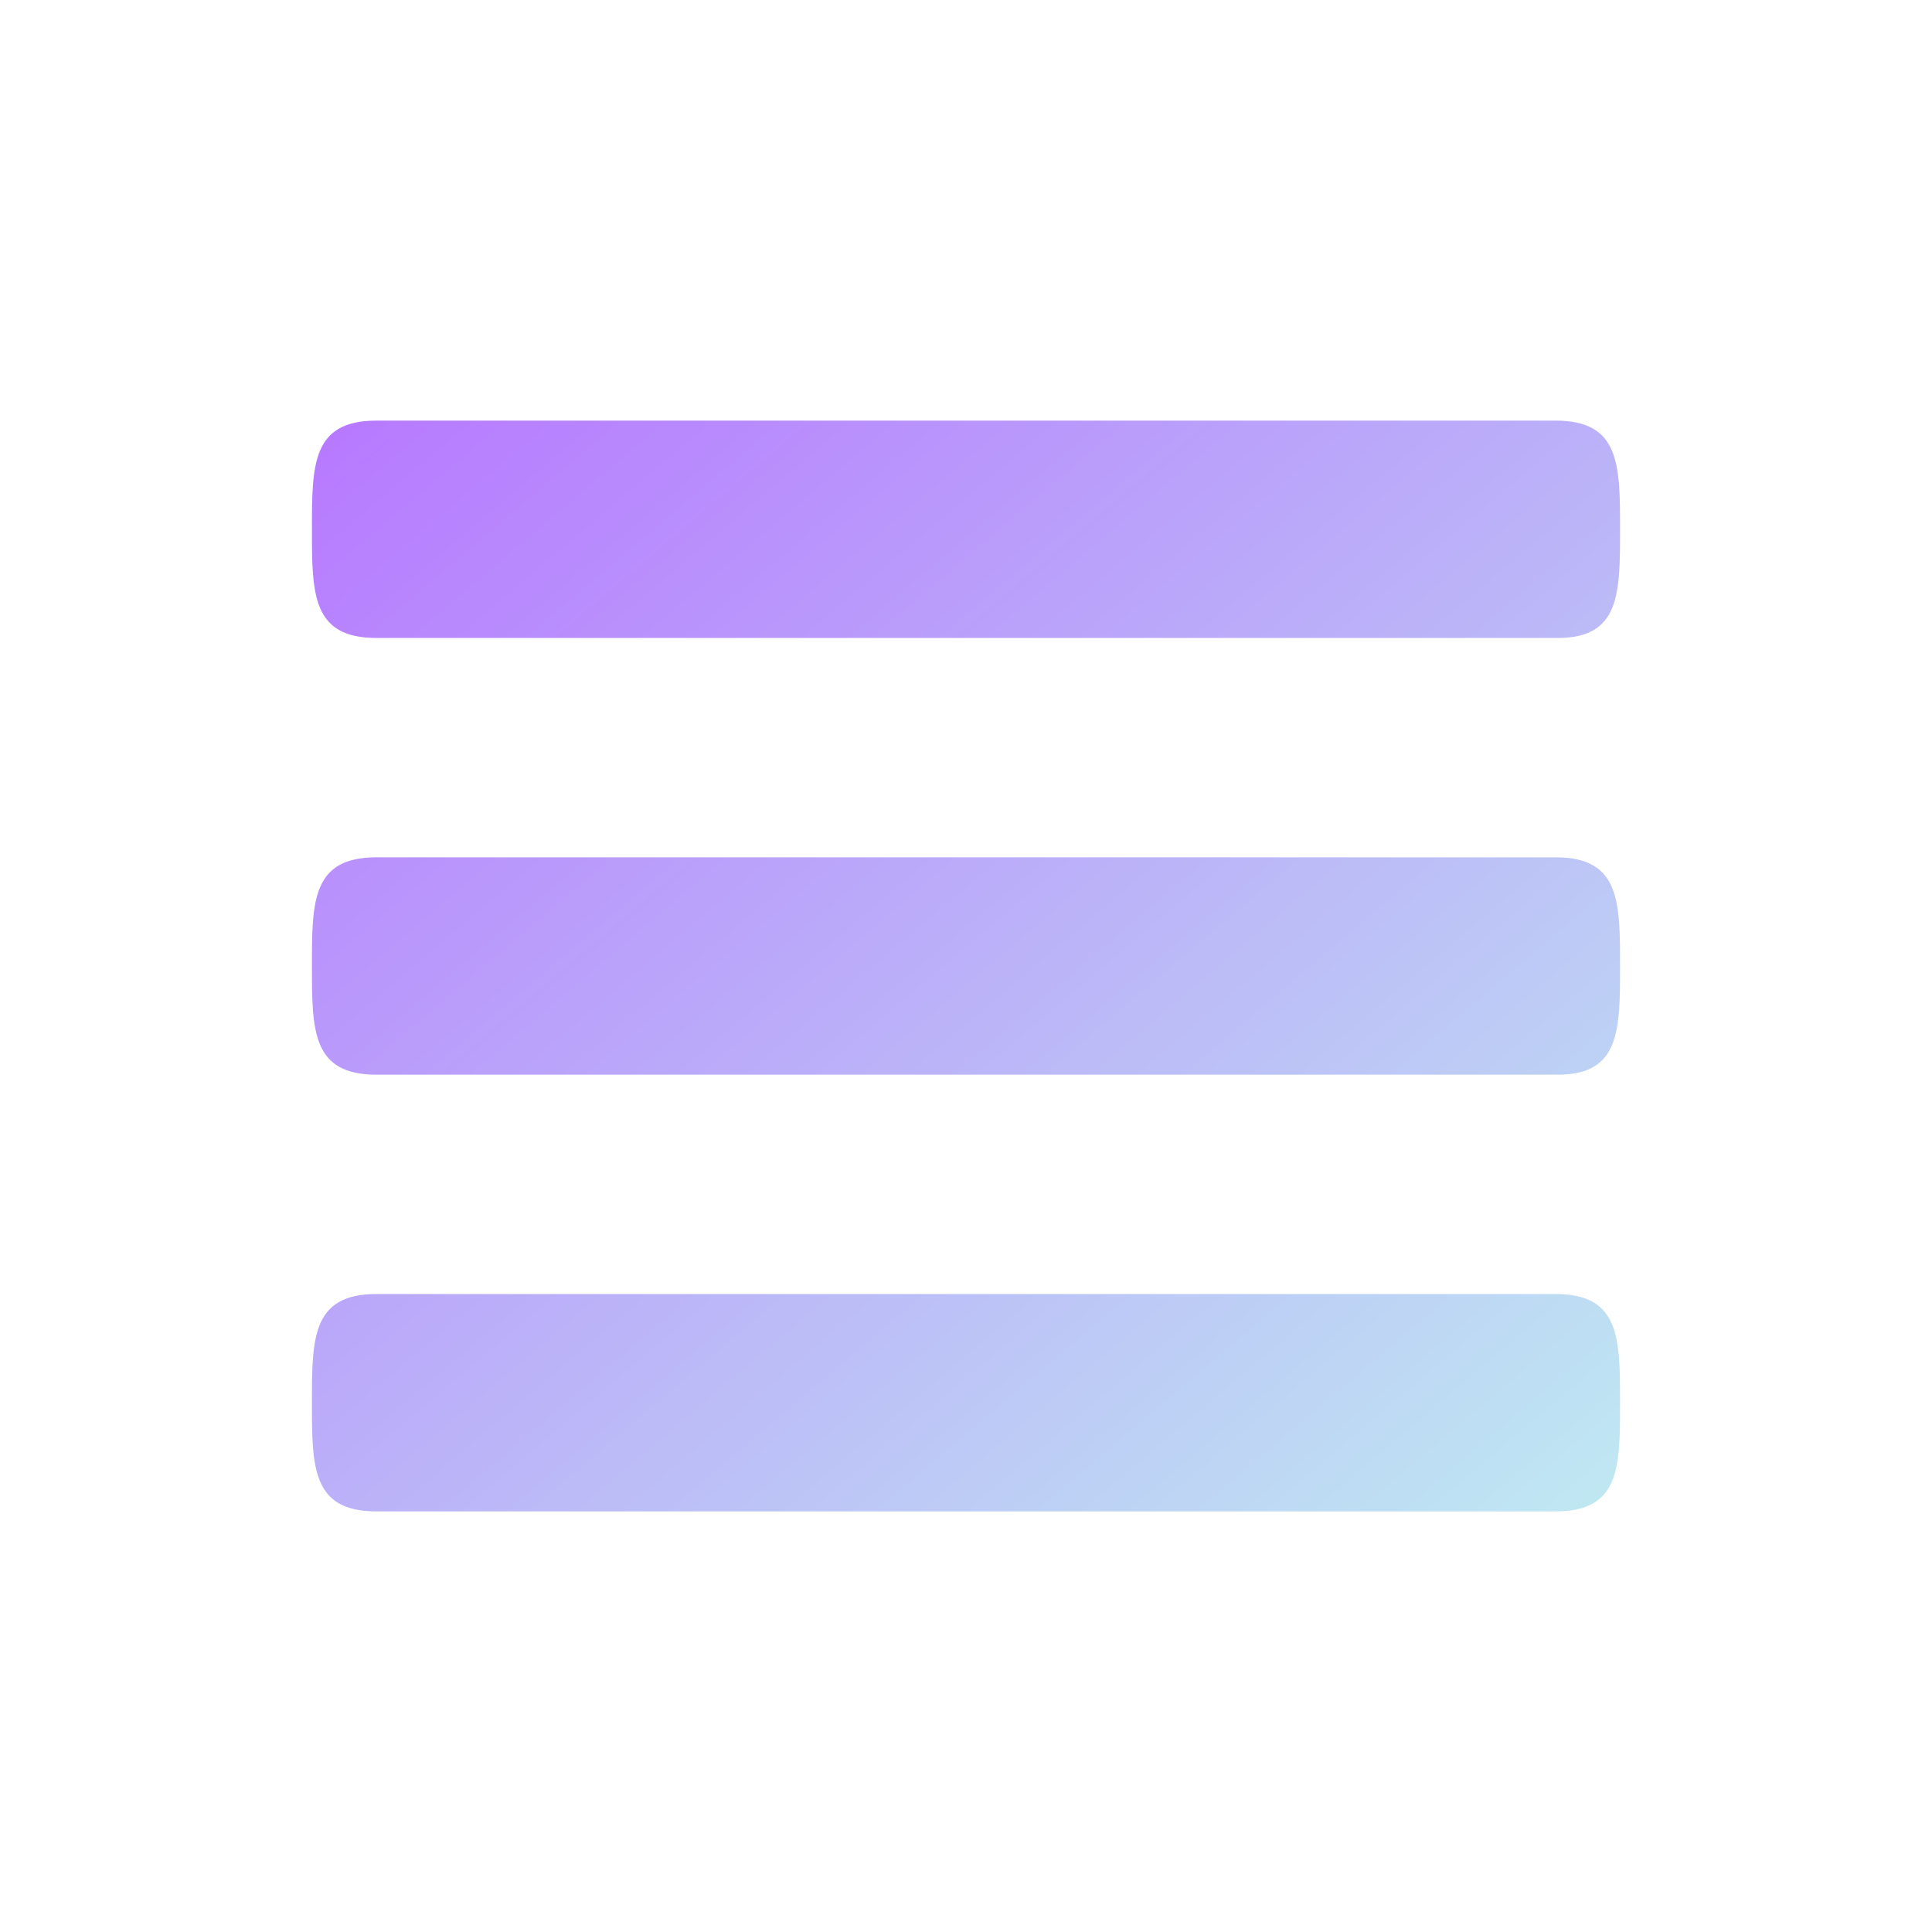
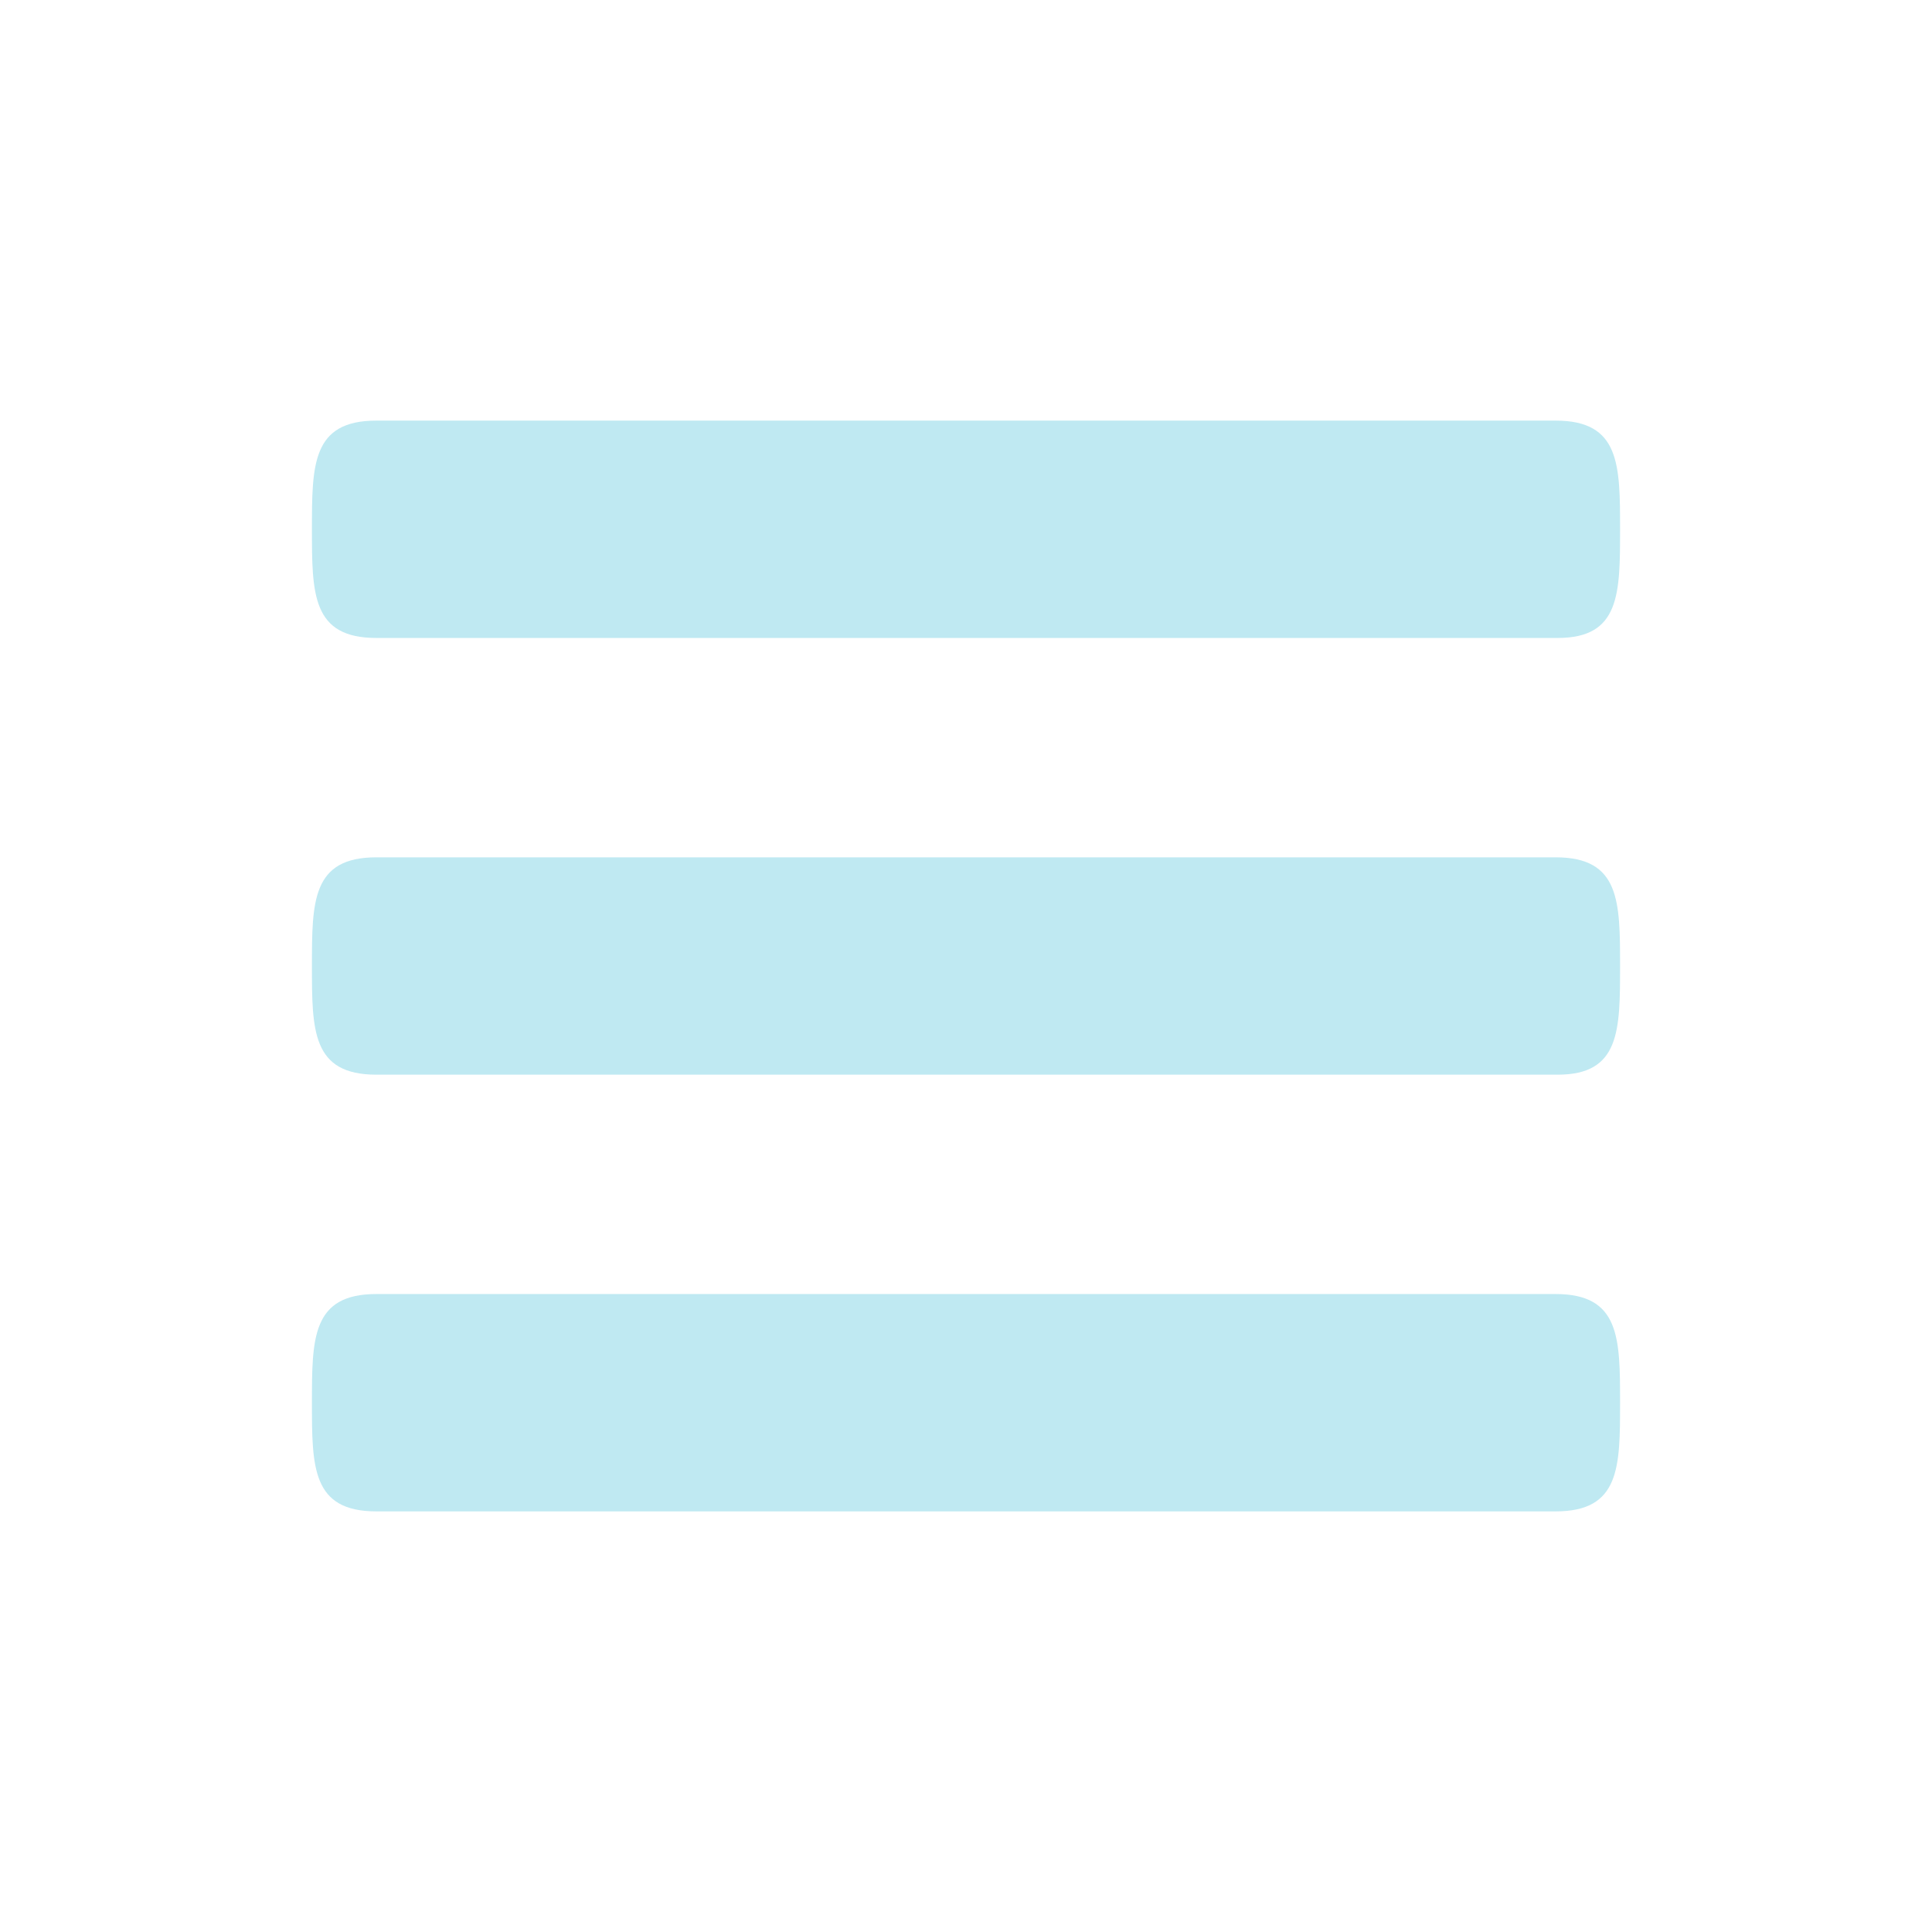
<svg xmlns="http://www.w3.org/2000/svg" version="1.1" id="Layer_1" x="0px" y="0px" viewBox="0 0 96 96" style="enable-background:new 0 0 96 96;" xml:space="preserve">
-   <linearGradient id="MenuButtonGradient" x2="1" y2="1">
-     <stop offset="0%" stop-color="rgb(183,120,255)" />
-     <stop offset="100%" stop-color="rgb(191,233,242)" />
-   </linearGradient>
  <style type="text/css">
- 	.st0{fill:url(#MenuButtonGradient);}
+ 	.st0{fill: rgb(191,233,242);}
</style>
  <g id="XMLID_1_">
    <path id="XMLID_6_" class="st0" d="M77.4,53.4H18.7c-3.2,0-3.2-2.2-3.2-5.4s0-5.4,3.2-5.4h58.6c3.2,0,3.2,2.2,3.2,5.4   S80.5,53.4,77.4,53.4L77.4,53.4z M77.4,31.7H18.7c-3.2,0-3.2-2.2-3.2-5.4s0-5.4,3.2-5.4h58.6c3.2,0,3.2,2.2,3.2,5.4   S80.5,31.7,77.4,31.7L77.4,31.7z M18.7,64.3h58.6c3.2,0,3.2,2.2,3.2,5.4c0,3.2,0,5.4-3.2,5.4H18.7c-3.2,0-3.2-2.2-3.2-5.4   C15.5,66.5,15.5,64.3,18.7,64.3z" />
  </g>
</svg>
